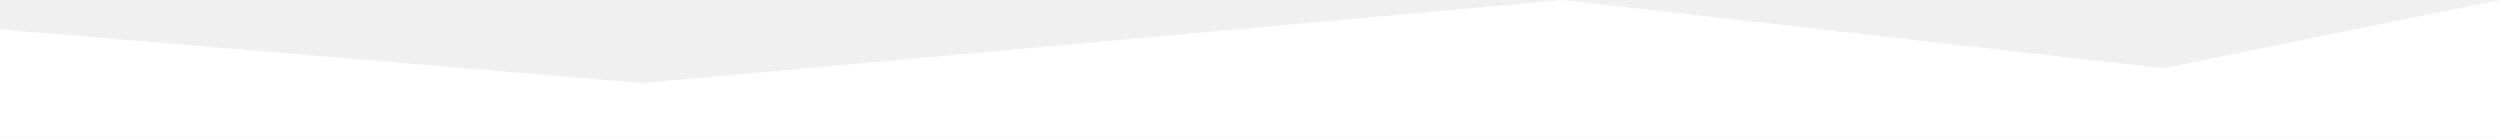
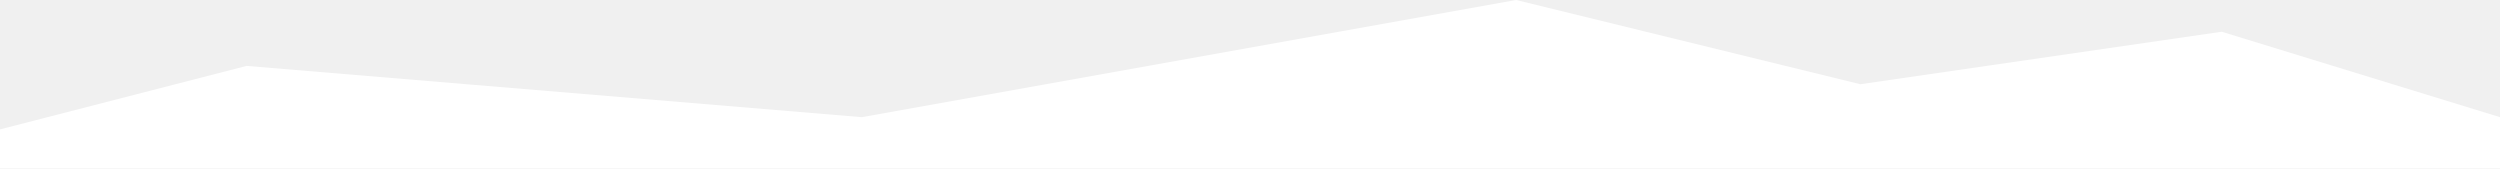
- <svg xmlns="http://www.w3.org/2000/svg" width="1024px" height="56px" viewBox="0 0 1024 56" version="1.1">
+ <svg xmlns="http://www.w3.org/2000/svg" width="1024px" height="69px" viewBox="0 0 1024 69" version="1.1">
  <g id="Page-1" stroke="none" stroke-width="1" fill="none" fill-rule="evenodd">
-     <g id="Desktop" transform="translate(0, -312)" fill="#FFFFFF">
-       <polygon id="Path" points="5.68434189e-14 368 5.68434189e-14 324.091 263 346.045 640 312 886 340 1024 312 1024 368" />
+     <g id="Desktop" transform="translate(0, -309)" fill="#FFFFFF">
+       <polygon id="Path" points="0 378 0 362 101 336 353 357 621 309 762 343.5 910 322 1024 357 1024 378" />
    </g>
  </g>
</svg>
